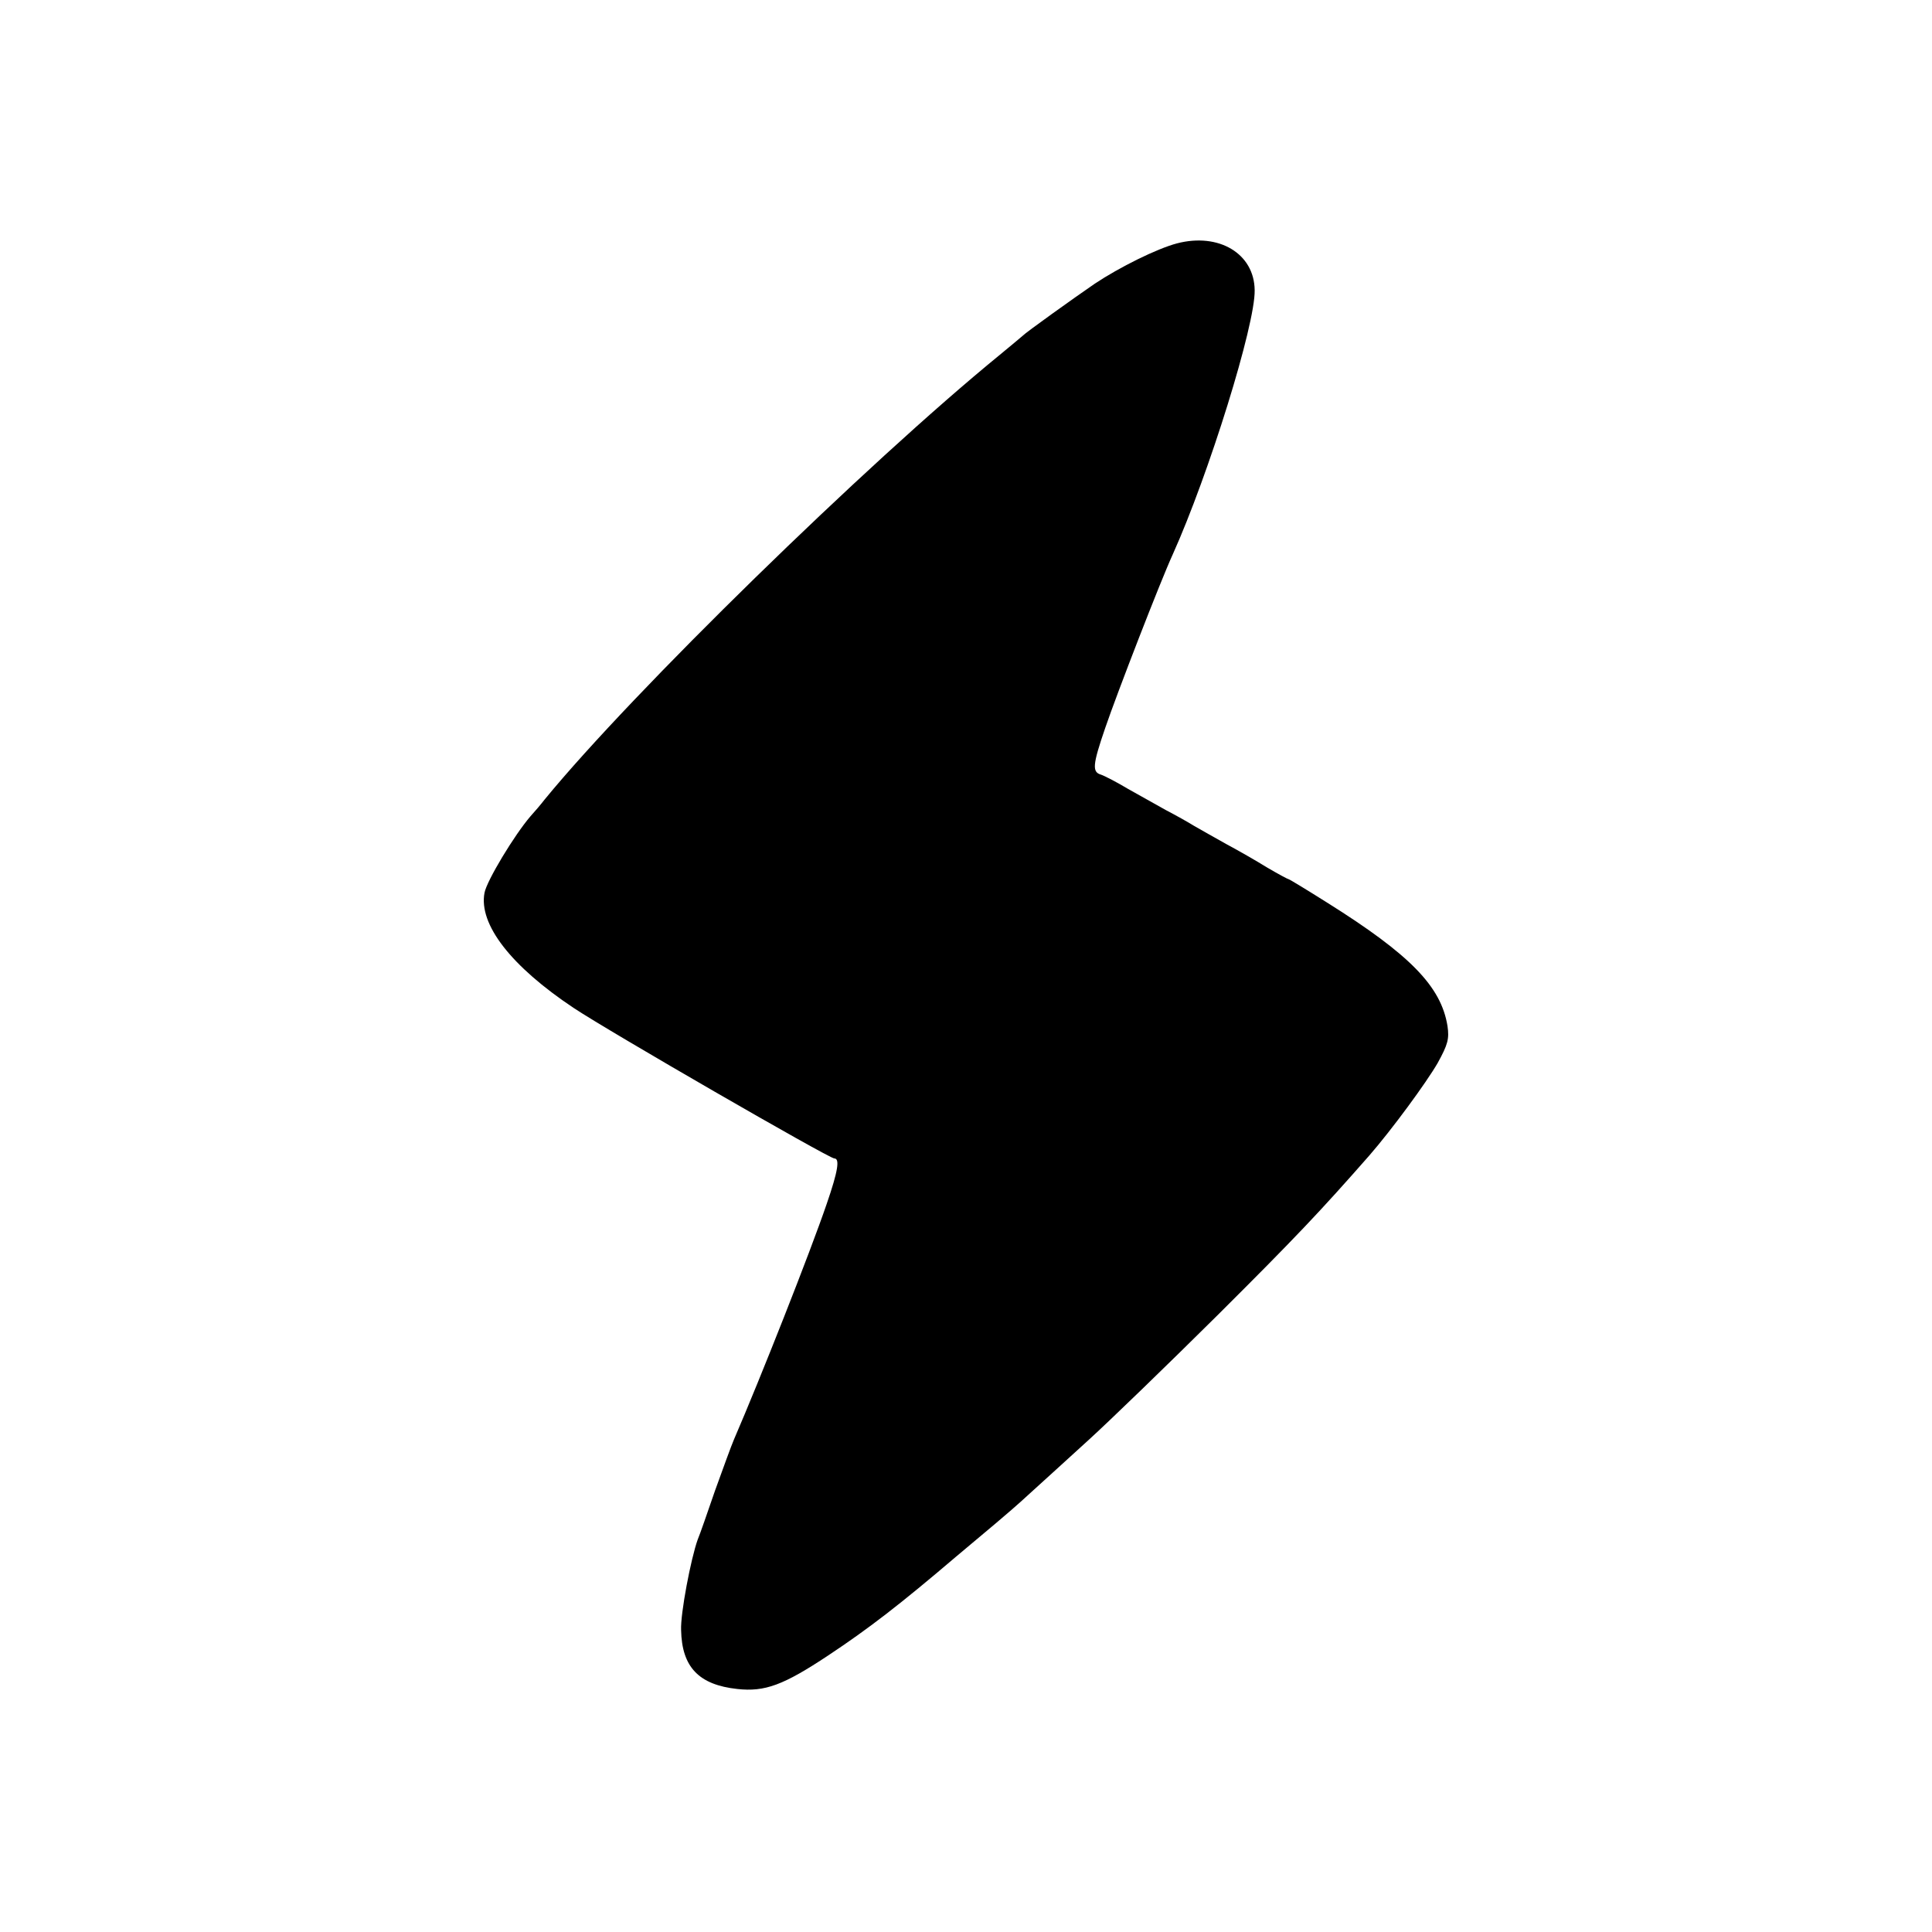
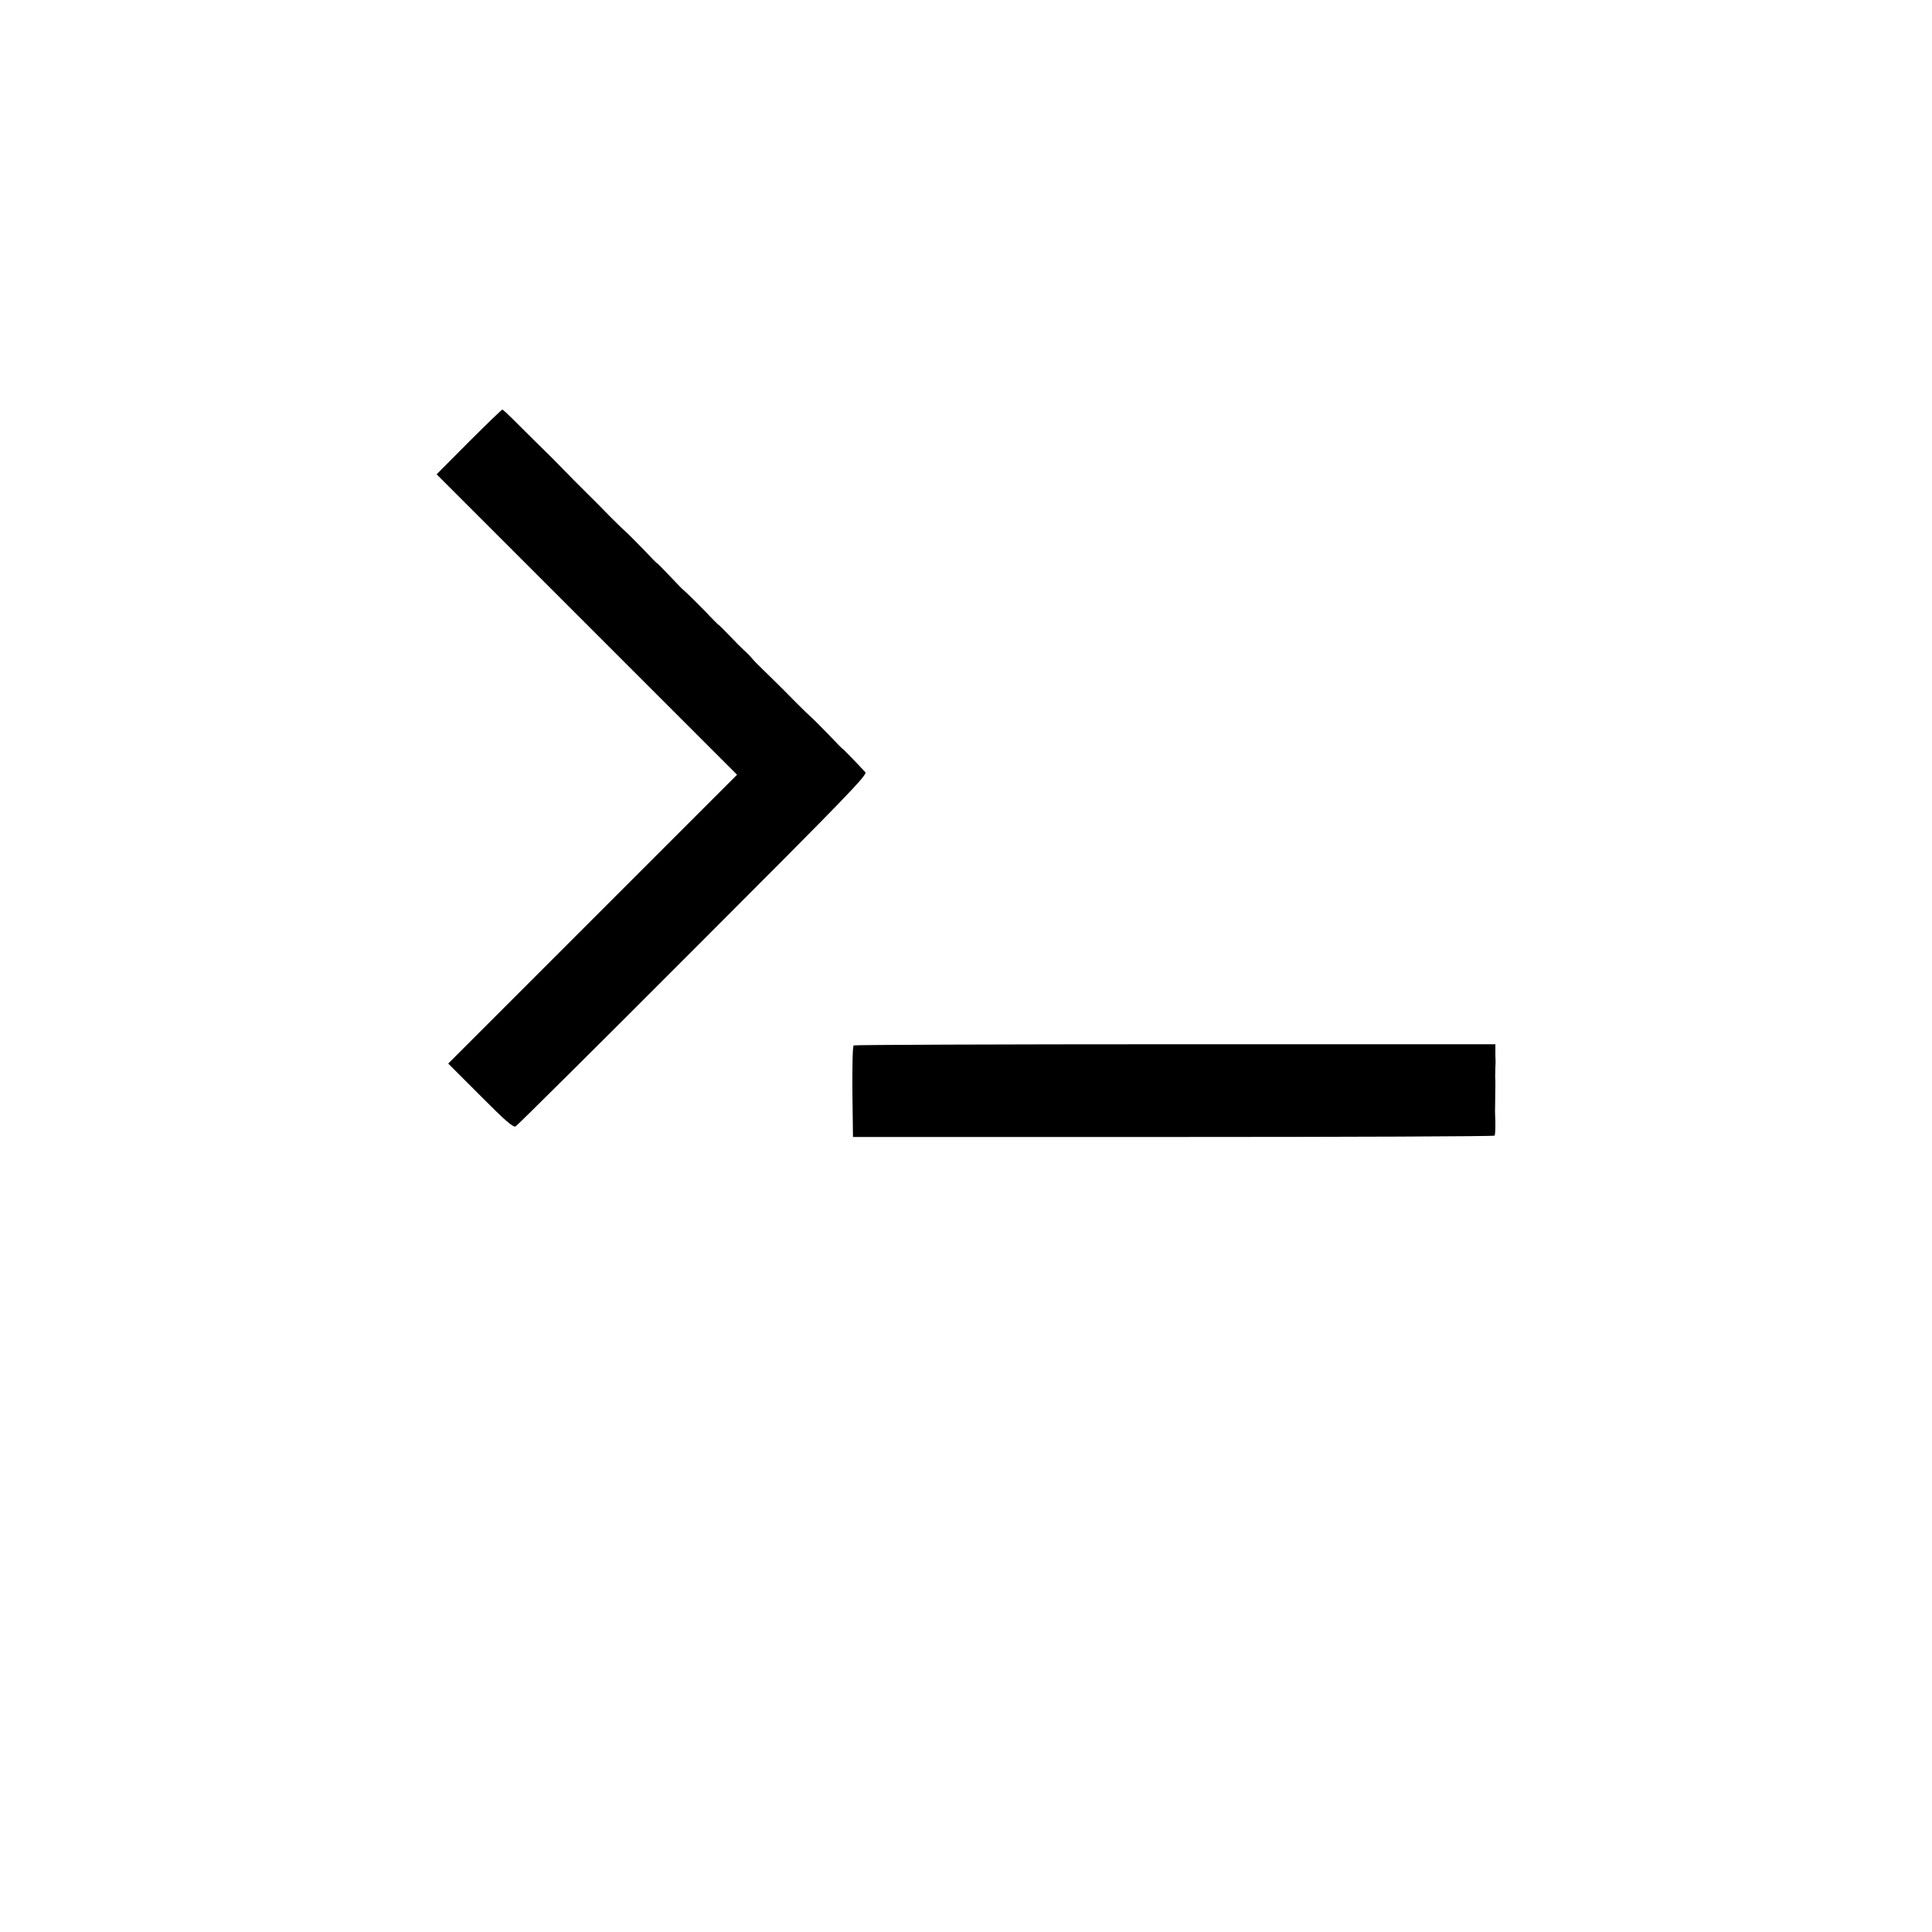
- <svg xmlns="http://www.w3.org/2000/svg" version="1.0" width="512pt" height="512pt" viewBox="0 0 512 512" preserveAspectRatio="xMidYMid meet">
-   <g transform="translate(0,512) scale(0.1,-0.1)" fill="#000000" stroke="none">
-     <path d="M3119 4475 c-53 -14 -152 -63 -218 -107 -54 -37 -184 -130 -191 -138 -3 -3 -30 -25 -60 -50 -355 -290 -974 -895 -1206 -1178 -10 -13 -27 -33 -38 -45 -43 -50 -116 -171 -122 -203 -16 -84 71 -195 236 -305 93 -62 677 -399 691 -399 15 0 10 -33 -20 -120 -44 -129 -176 -463 -246 -625 -7 -16 -29 -77 -50 -135 -20 -58 -40 -116 -46 -130 -18 -50 -46 -196 -44 -240 2 -98 47 -145 149 -156 73 -8 122 10 241 89 107 71 190 135 339 262 39 33 87 73 106 89 19 16 60 51 90 79 30 27 100 91 155 141 55 50 208 198 340 329 208 207 275 278 404 425 60 69 151 193 181 245 27 49 31 64 26 98 -17 105 -99 189 -319 327 -54 34 -100 62 -102 62 -2 0 -28 14 -57 31 -29 18 -78 46 -108 62 -30 17 -68 38 -85 48 -16 10 -50 29 -75 42 -25 14 -70 39 -100 56 -30 18 -63 35 -72 38 -24 7 -23 25 11 124 31 91 146 388 179 460 95 211 219 609 217 700 -1 97 -95 153 -206 124z" />
+ <svg xmlns="http://www.w3.org/2000/svg" version="1.0" width="1000pt" height="1000pt" viewBox="0 0 1000 1000" preserveAspectRatio="xMidYMid meet">
+   <g transform="translate(0,1000) scale(0.1,-0.1)" fill="#000000" stroke="none">
+     <path d="M2427 7713 l-167 -168 777 -777 778 -778 -747 -747 -748 -748 167 -167 c130 -131 170 -165 182 -158 9 5 423 416 920 914 792 792 902 906 890 919 -54 58 -119 125 -119 122 0 -1 -35 34 -77 79 -43 44 -83 84 -89 88 -5 4 -39 37 -75 73 -35 36 -93 94 -128 128 -78 76 -82 80 -102 103 -9 11 -27 29 -40 40 -13 12 -48 47 -76 77 -29 30 -53 54 -53 52 0 -1 -33 31 -72 73 -40 41 -84 84 -97 96 -13 11 -29 26 -35 33 -95 100 -116 121 -116 118 0 -1 -35 34 -77 79 -43 44 -83 84 -89 88 -5 4 -39 37 -75 73 -35 36 -90 92 -122 123 -32 31 -86 86 -120 121 -34 35 -67 69 -74 75 -19 18 -139 137 -191 189 -26 26 -49 47 -52 47 -3 0 -81 -75 -173 -167z" />
+     <path d="M4419 4589 c-6 -3 -8 -103 -7 -240 l3 -234 1658 0 c913 0 1661 3 1663 7 4 6 5 61 3 98 -1 8 -1 44 0 80 0 36 1 73 1 83 0 9 0 29 -1 45 0 15 1 36 1 47 1 11 1 27 1 35 -1 8 -1 31 -1 50 l0 35 -1656 0 c-911 0 -1660 -3 -1665 -6z" />
  </g>
</svg>
